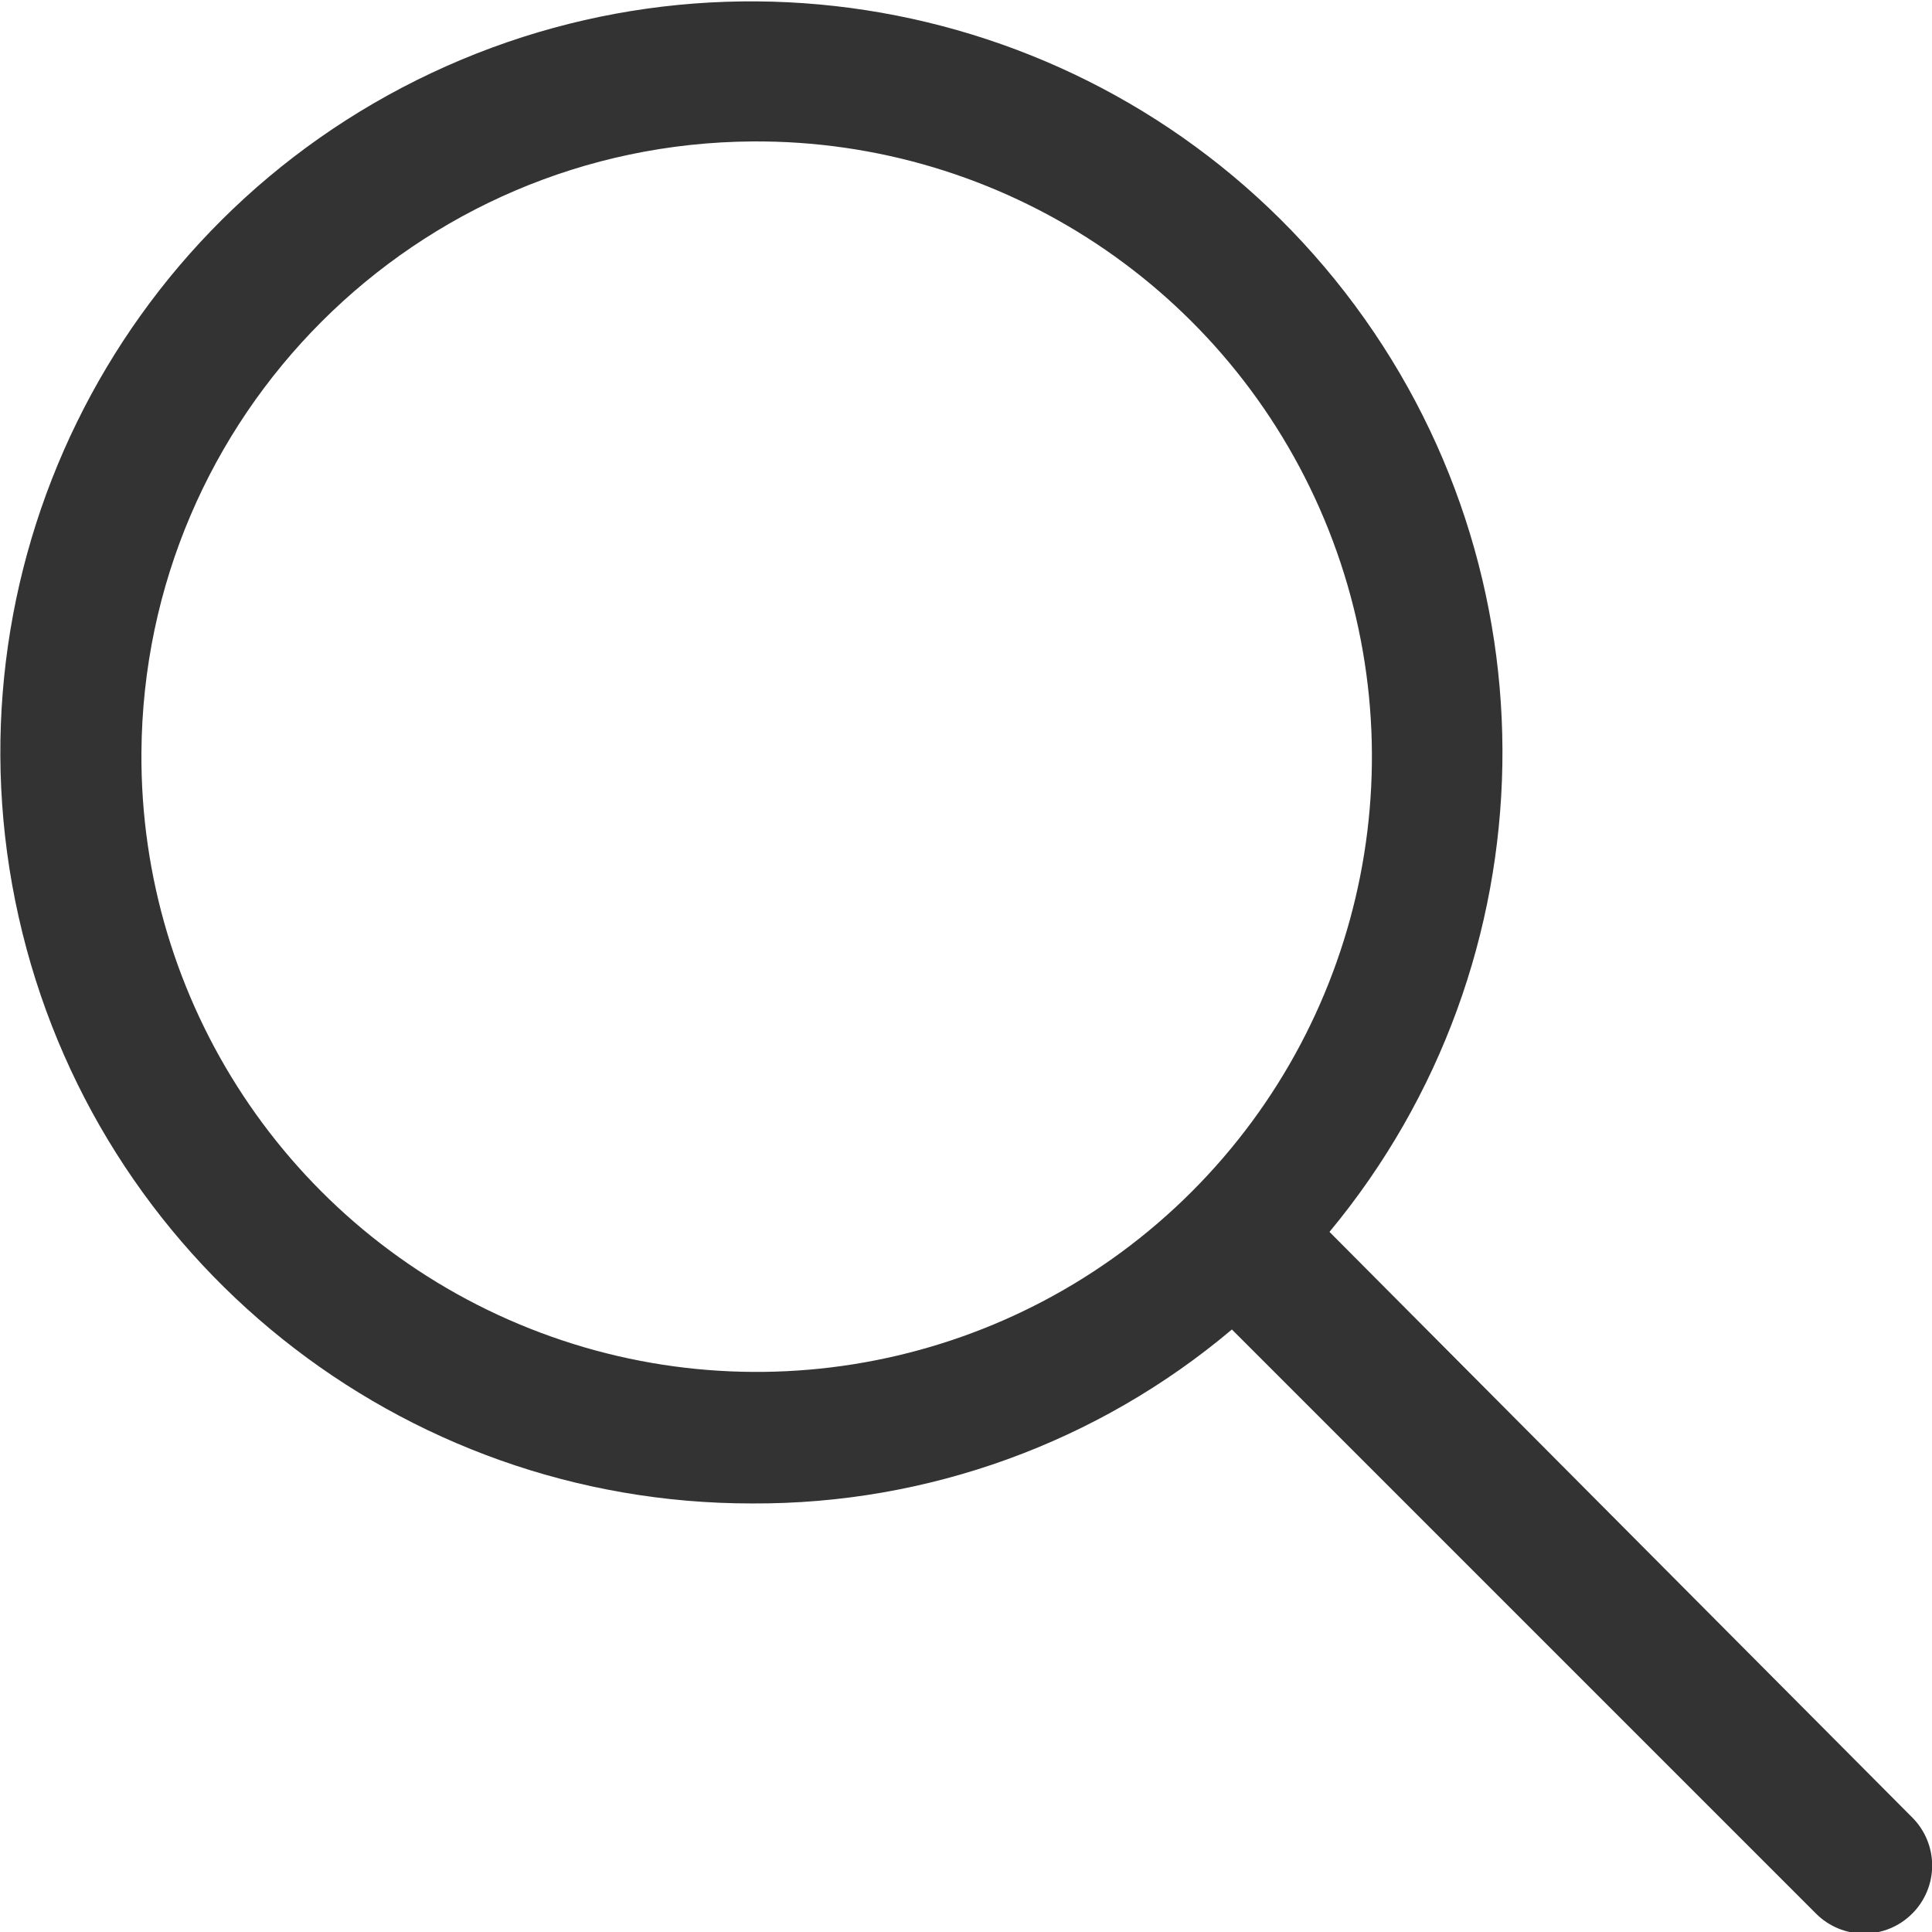
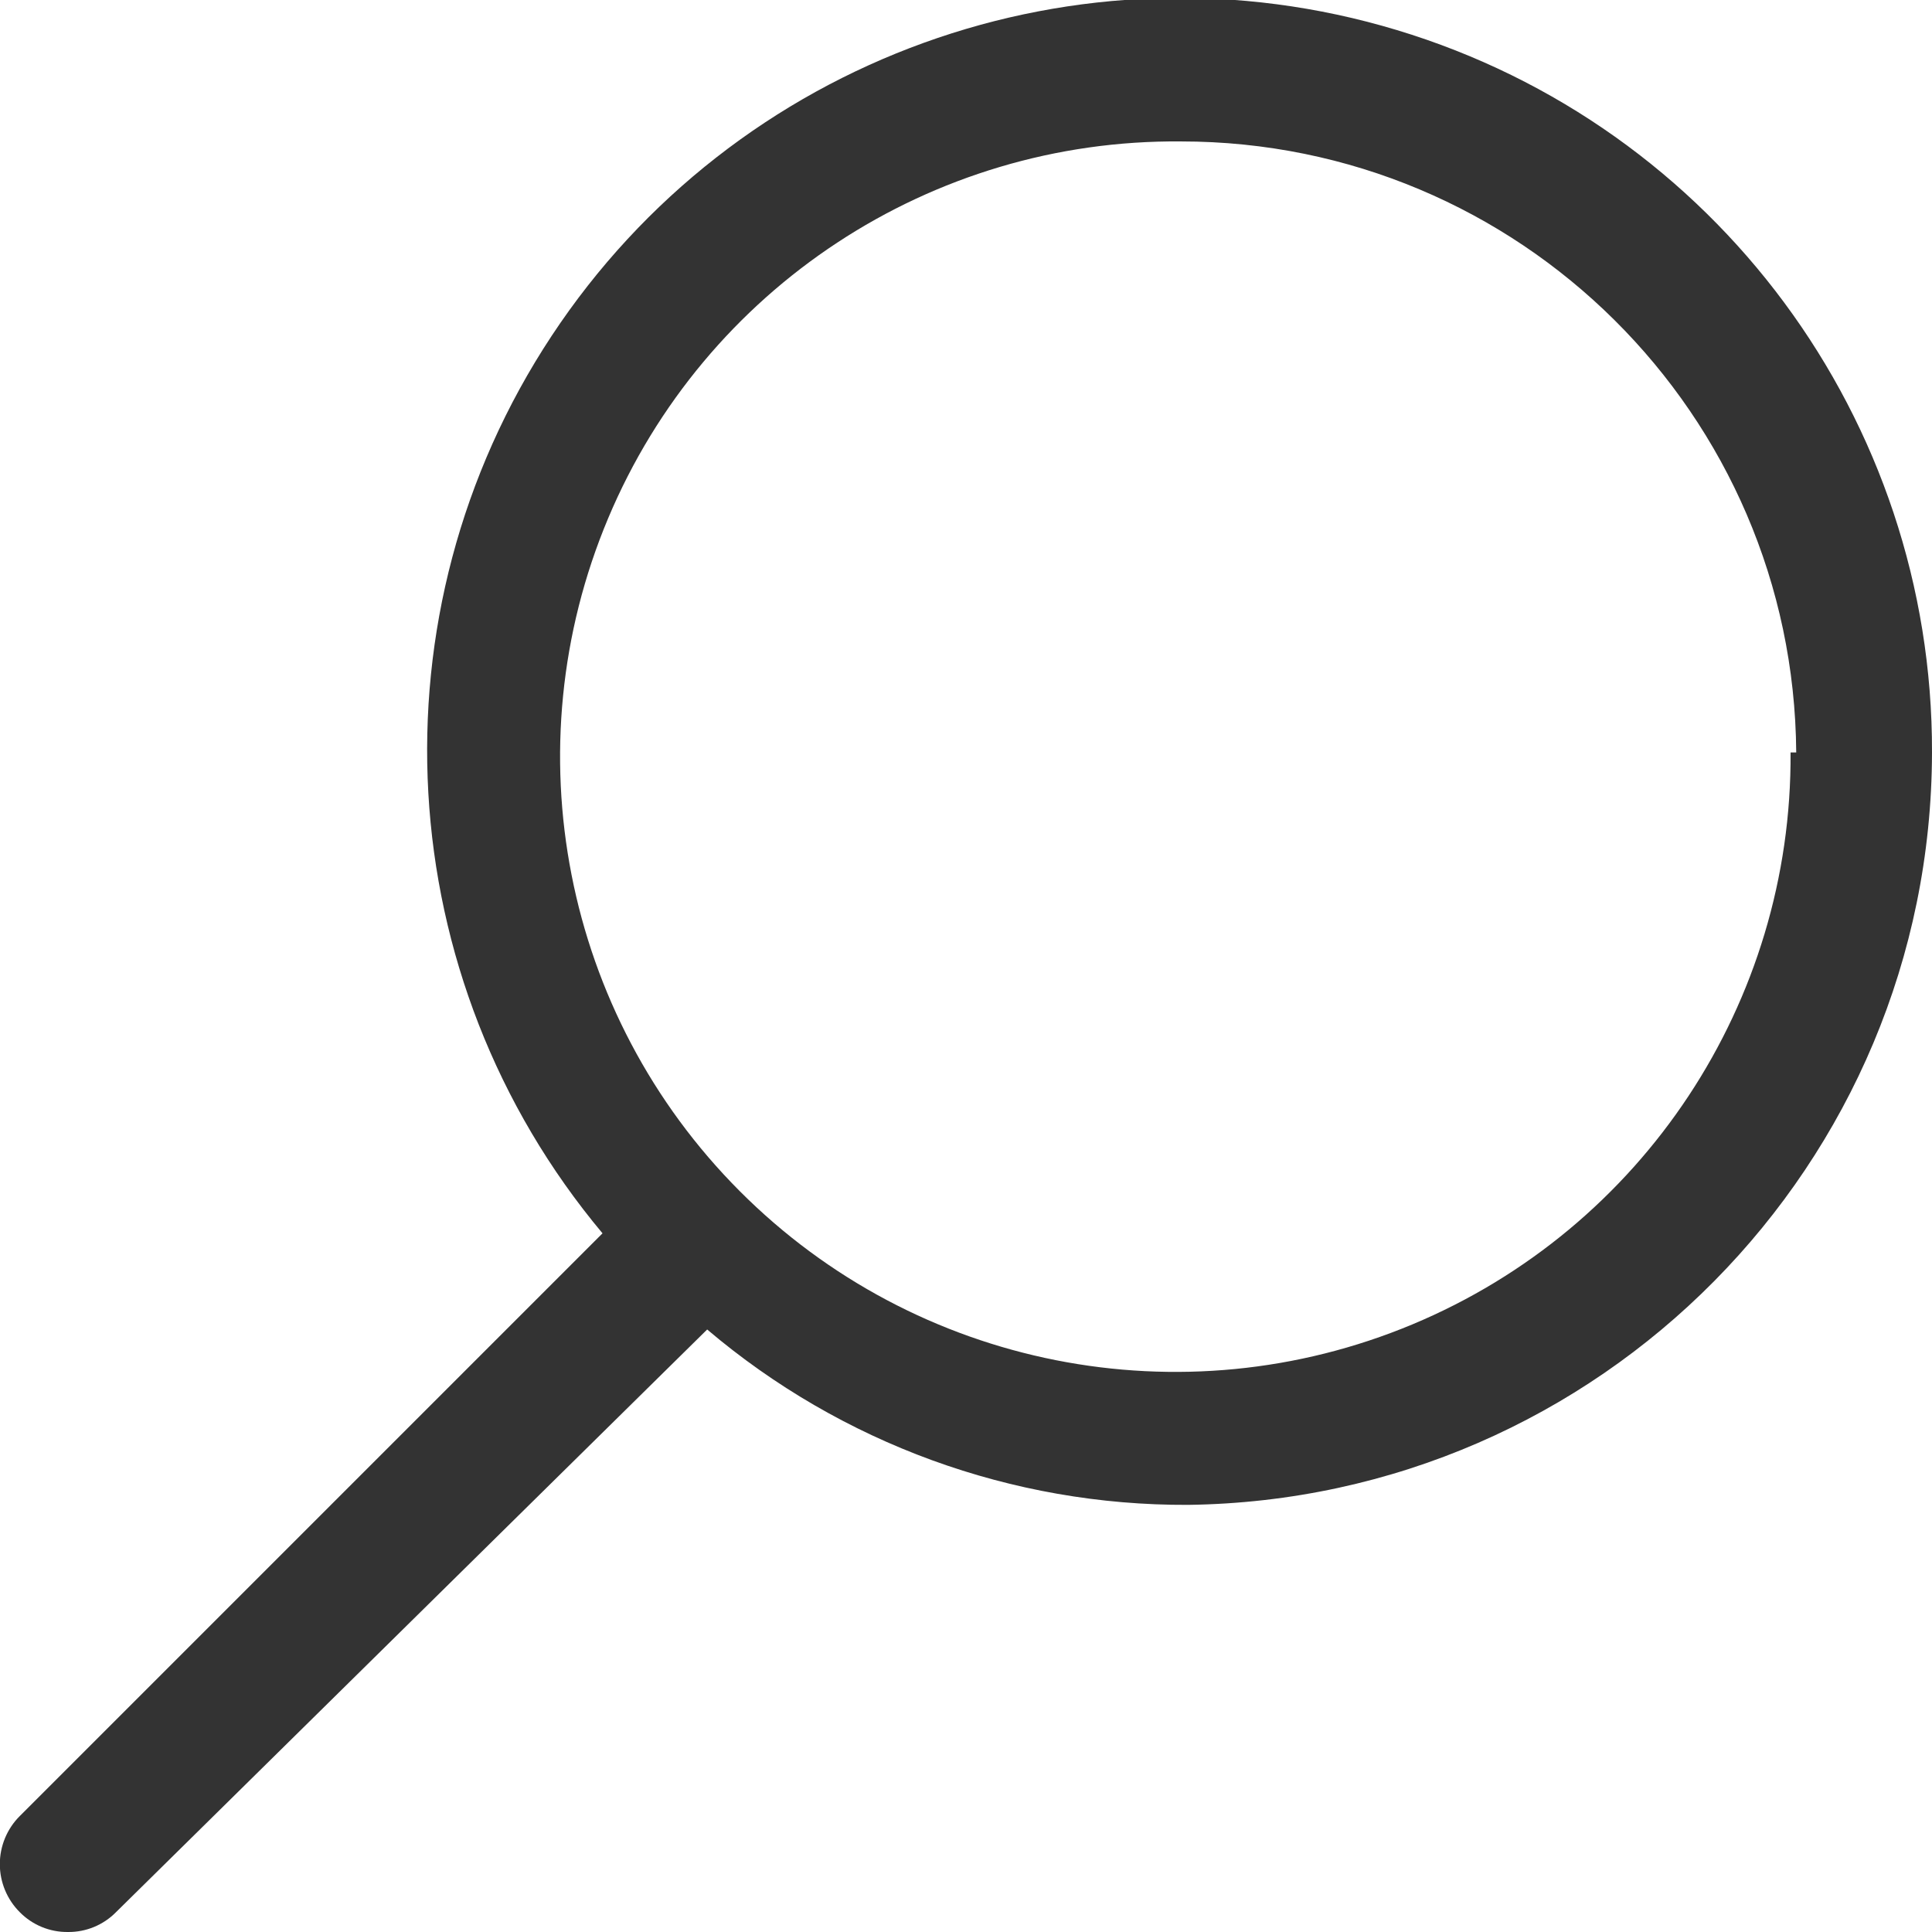
<svg xmlns="http://www.w3.org/2000/svg" viewBox="0 0 13.66 13.66">
  <defs>
    <style>.cls-1{fill:#333;}</style>
  </defs>
  <g id="Layer_2" data-name="Layer 2">
    <g id="Layer_1-2" data-name="Layer 1">
-       <path class="cls-1" d="M5.32,10.63A5.22,5.22,0,0,0,8.71,9.4l4.13,4.13a.48.48,0,0,0,.68,0,.48.48,0,0,0,0-.68L9.4,8.71a5.31,5.31,0,1,0-4.08,1.92ZM5.32,1A4.35,4.35,0,1,1,1,5.32,4.35,4.35,0,0,1,5.32,1Z" />
+       <path class="cls-1" d="M13.66,5.32a5.32,5.32,0,1,0-9.4,3.4L.14,12.84a.48.48,0,0,0,0,.68.47.47,0,0,0,.34.14.47.47,0,0,0,.34-.14L5,9.4a5.22,5.22,0,0,0,3.4,1.24A5.33,5.33,0,0,0,13.66,5.32Zm-1,0A4.35,4.35,0,1,1,8.35,1,4.35,4.35,0,0,1,12.7,5.32Z" />
    </g>
  </g>
</svg>
